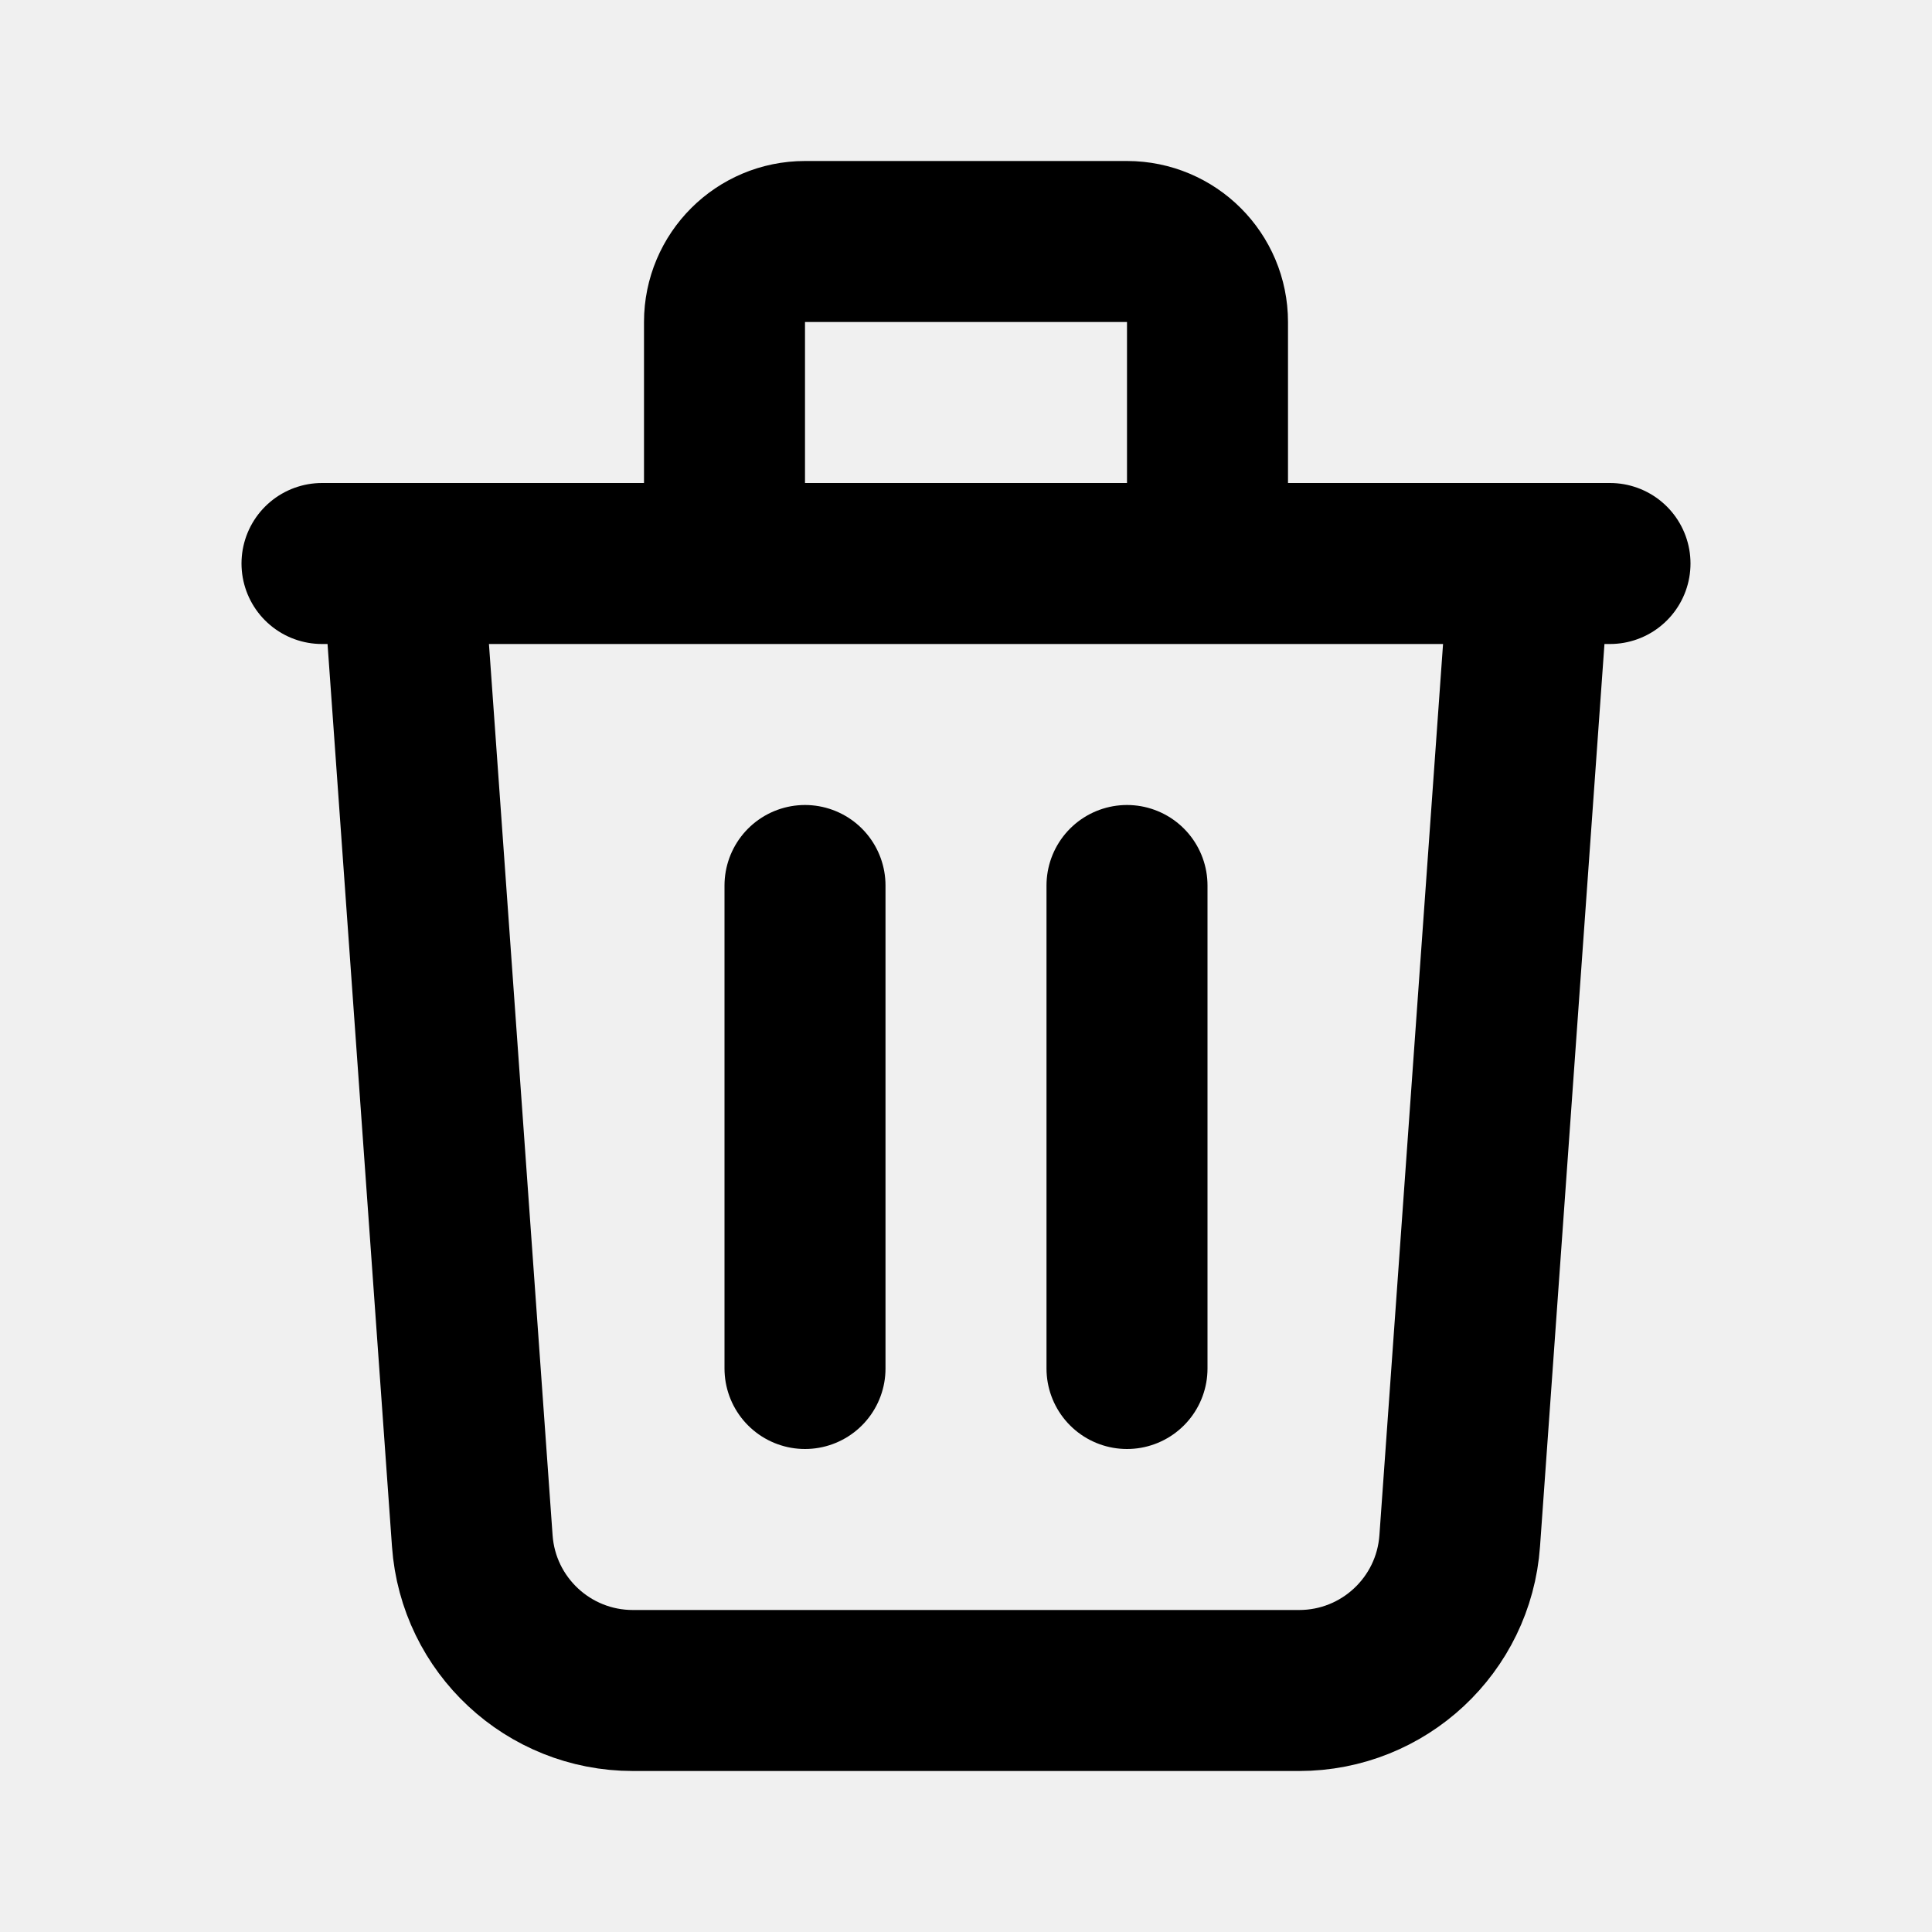
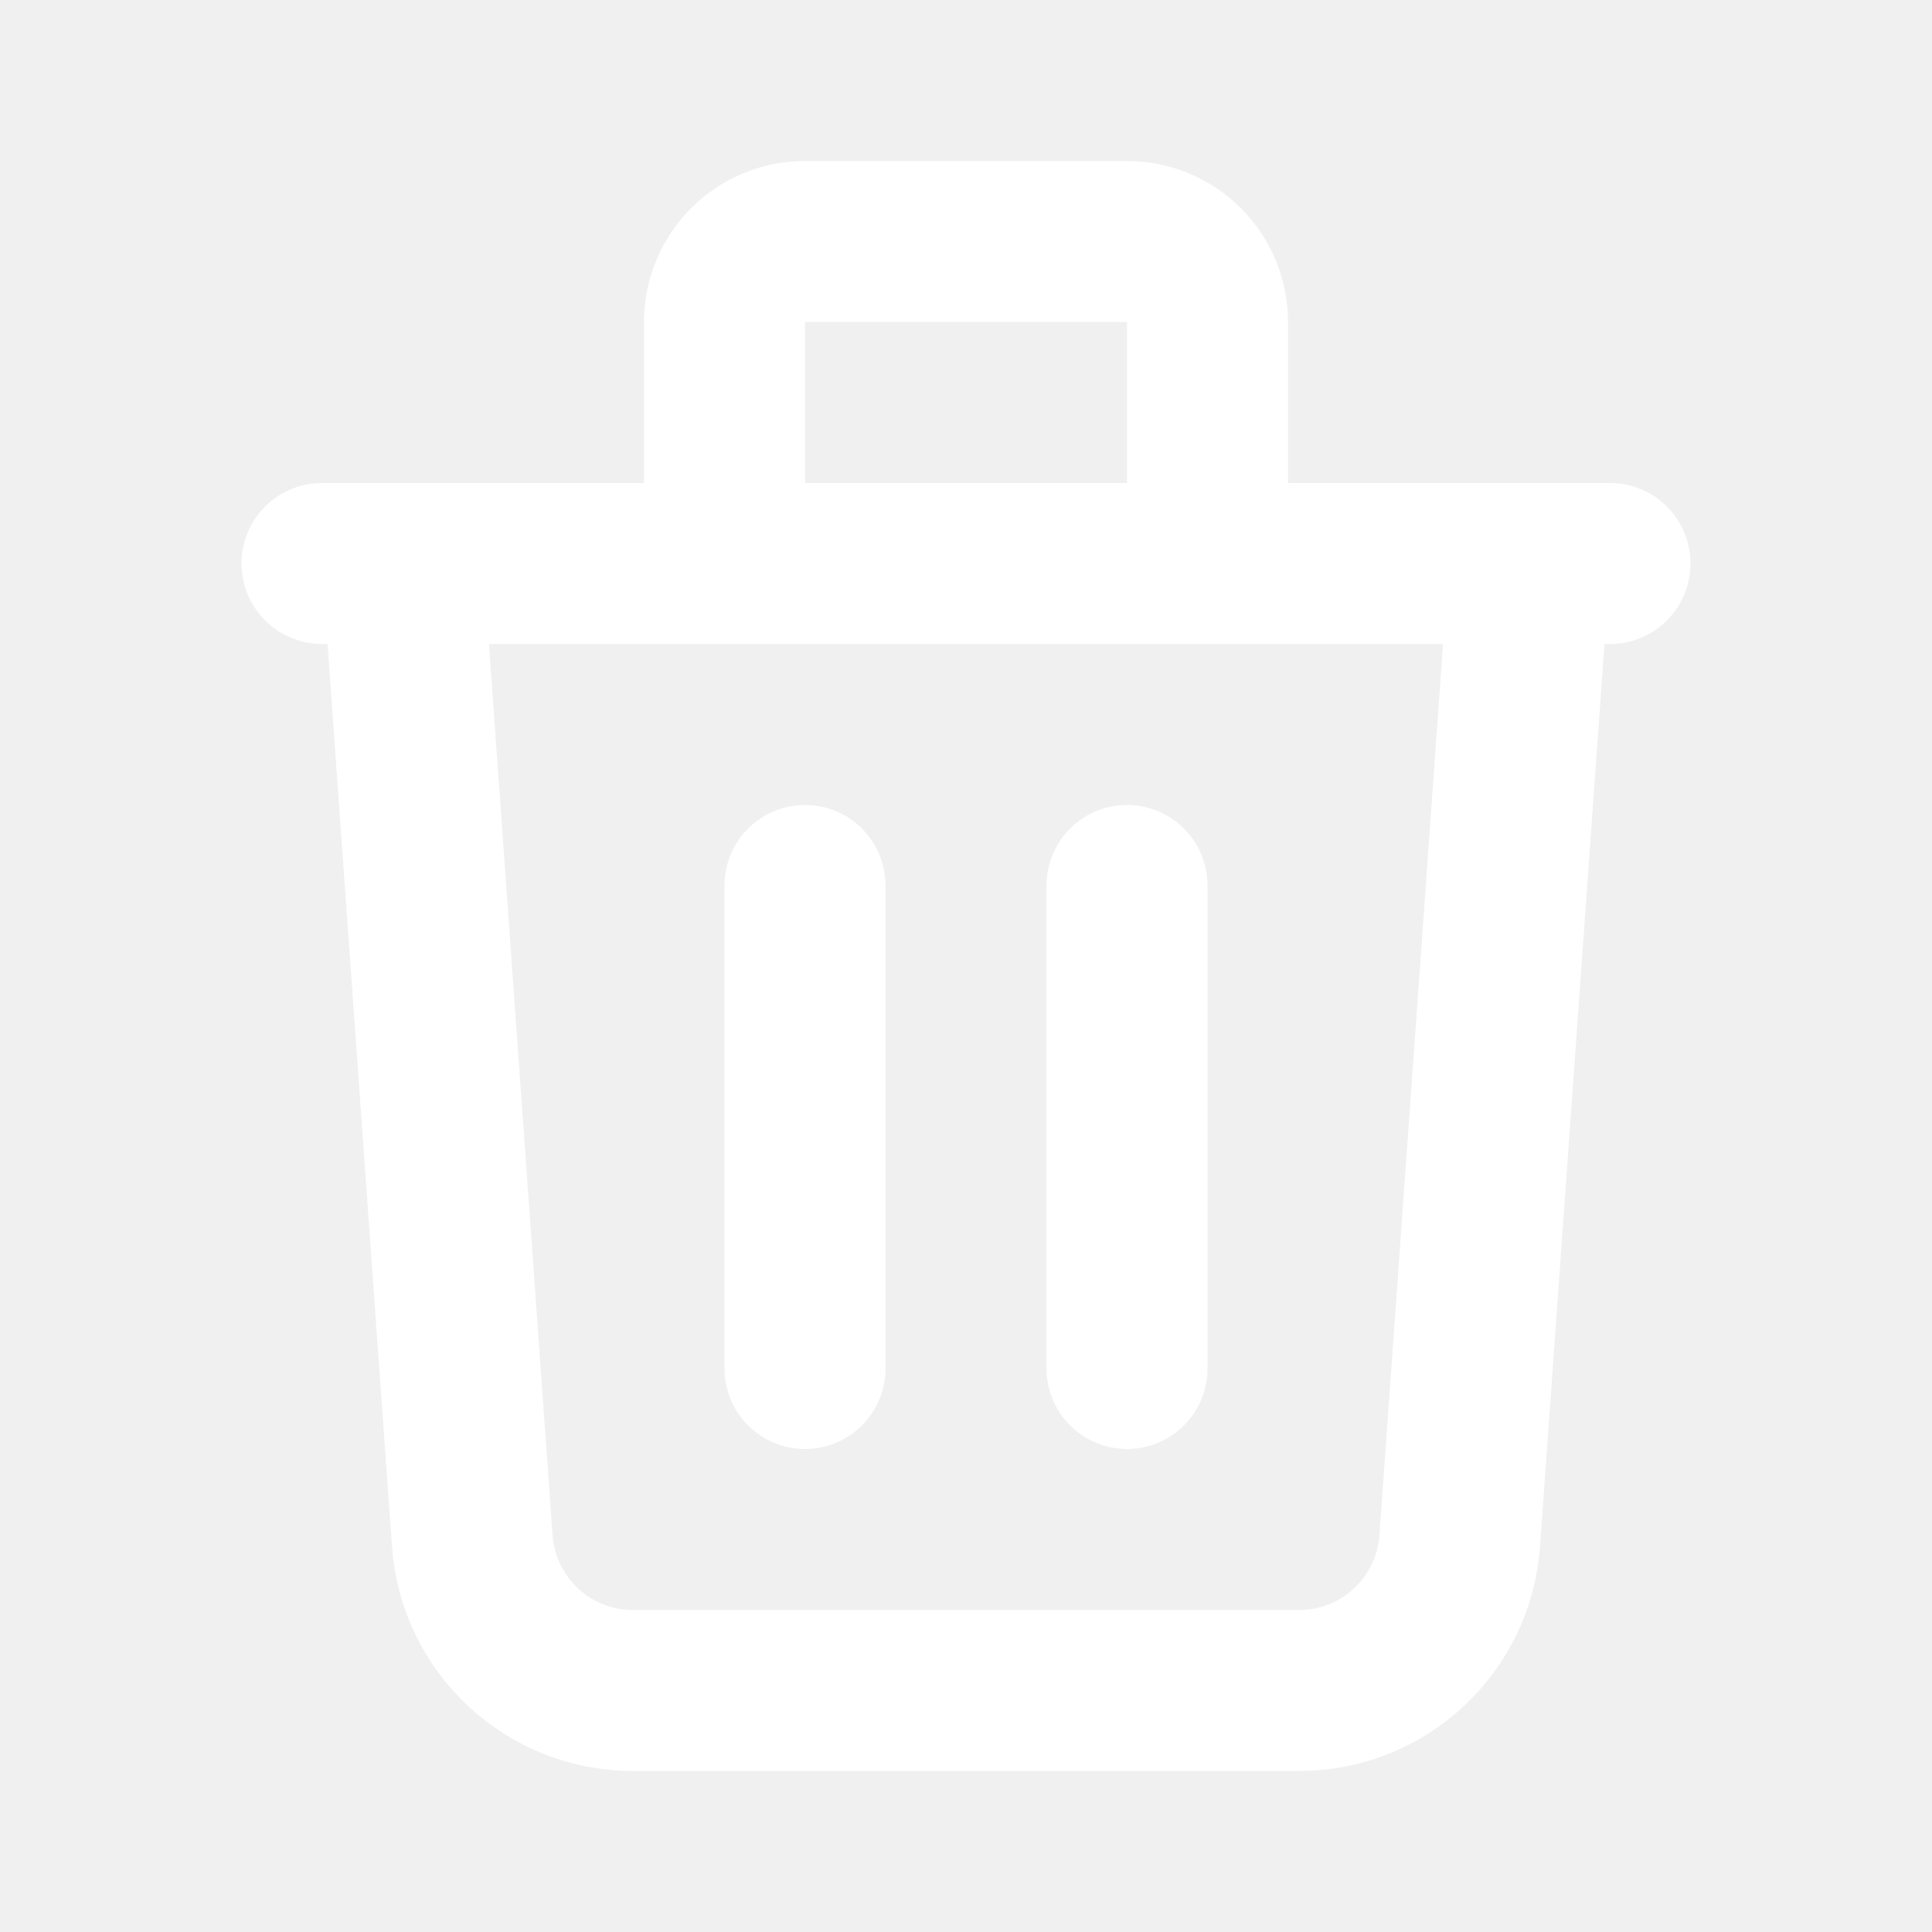
- <svg xmlns="http://www.w3.org/2000/svg" class="w-6 h-6" fill="none" stroke="black" viewBox="0 0 24 24">
+ <svg xmlns="http://www.w3.org/2000/svg" class="w-6 h-6" fill="none" stroke="#fff" viewBox="0 0 24 24">
  <path stroke-linecap="round" stroke-linejoin="round" stroke-width="2" d="M19 7l-.867 12.142A2 2 0 0116.138 21H7.862a2 2 0 01-1.995-1.858L5 7m5 4v6m4-6v6m1-10V4a1 1 0 00-1-1h-4a1 1 0 00-1 1v3M4 7h16" />
</svg>
